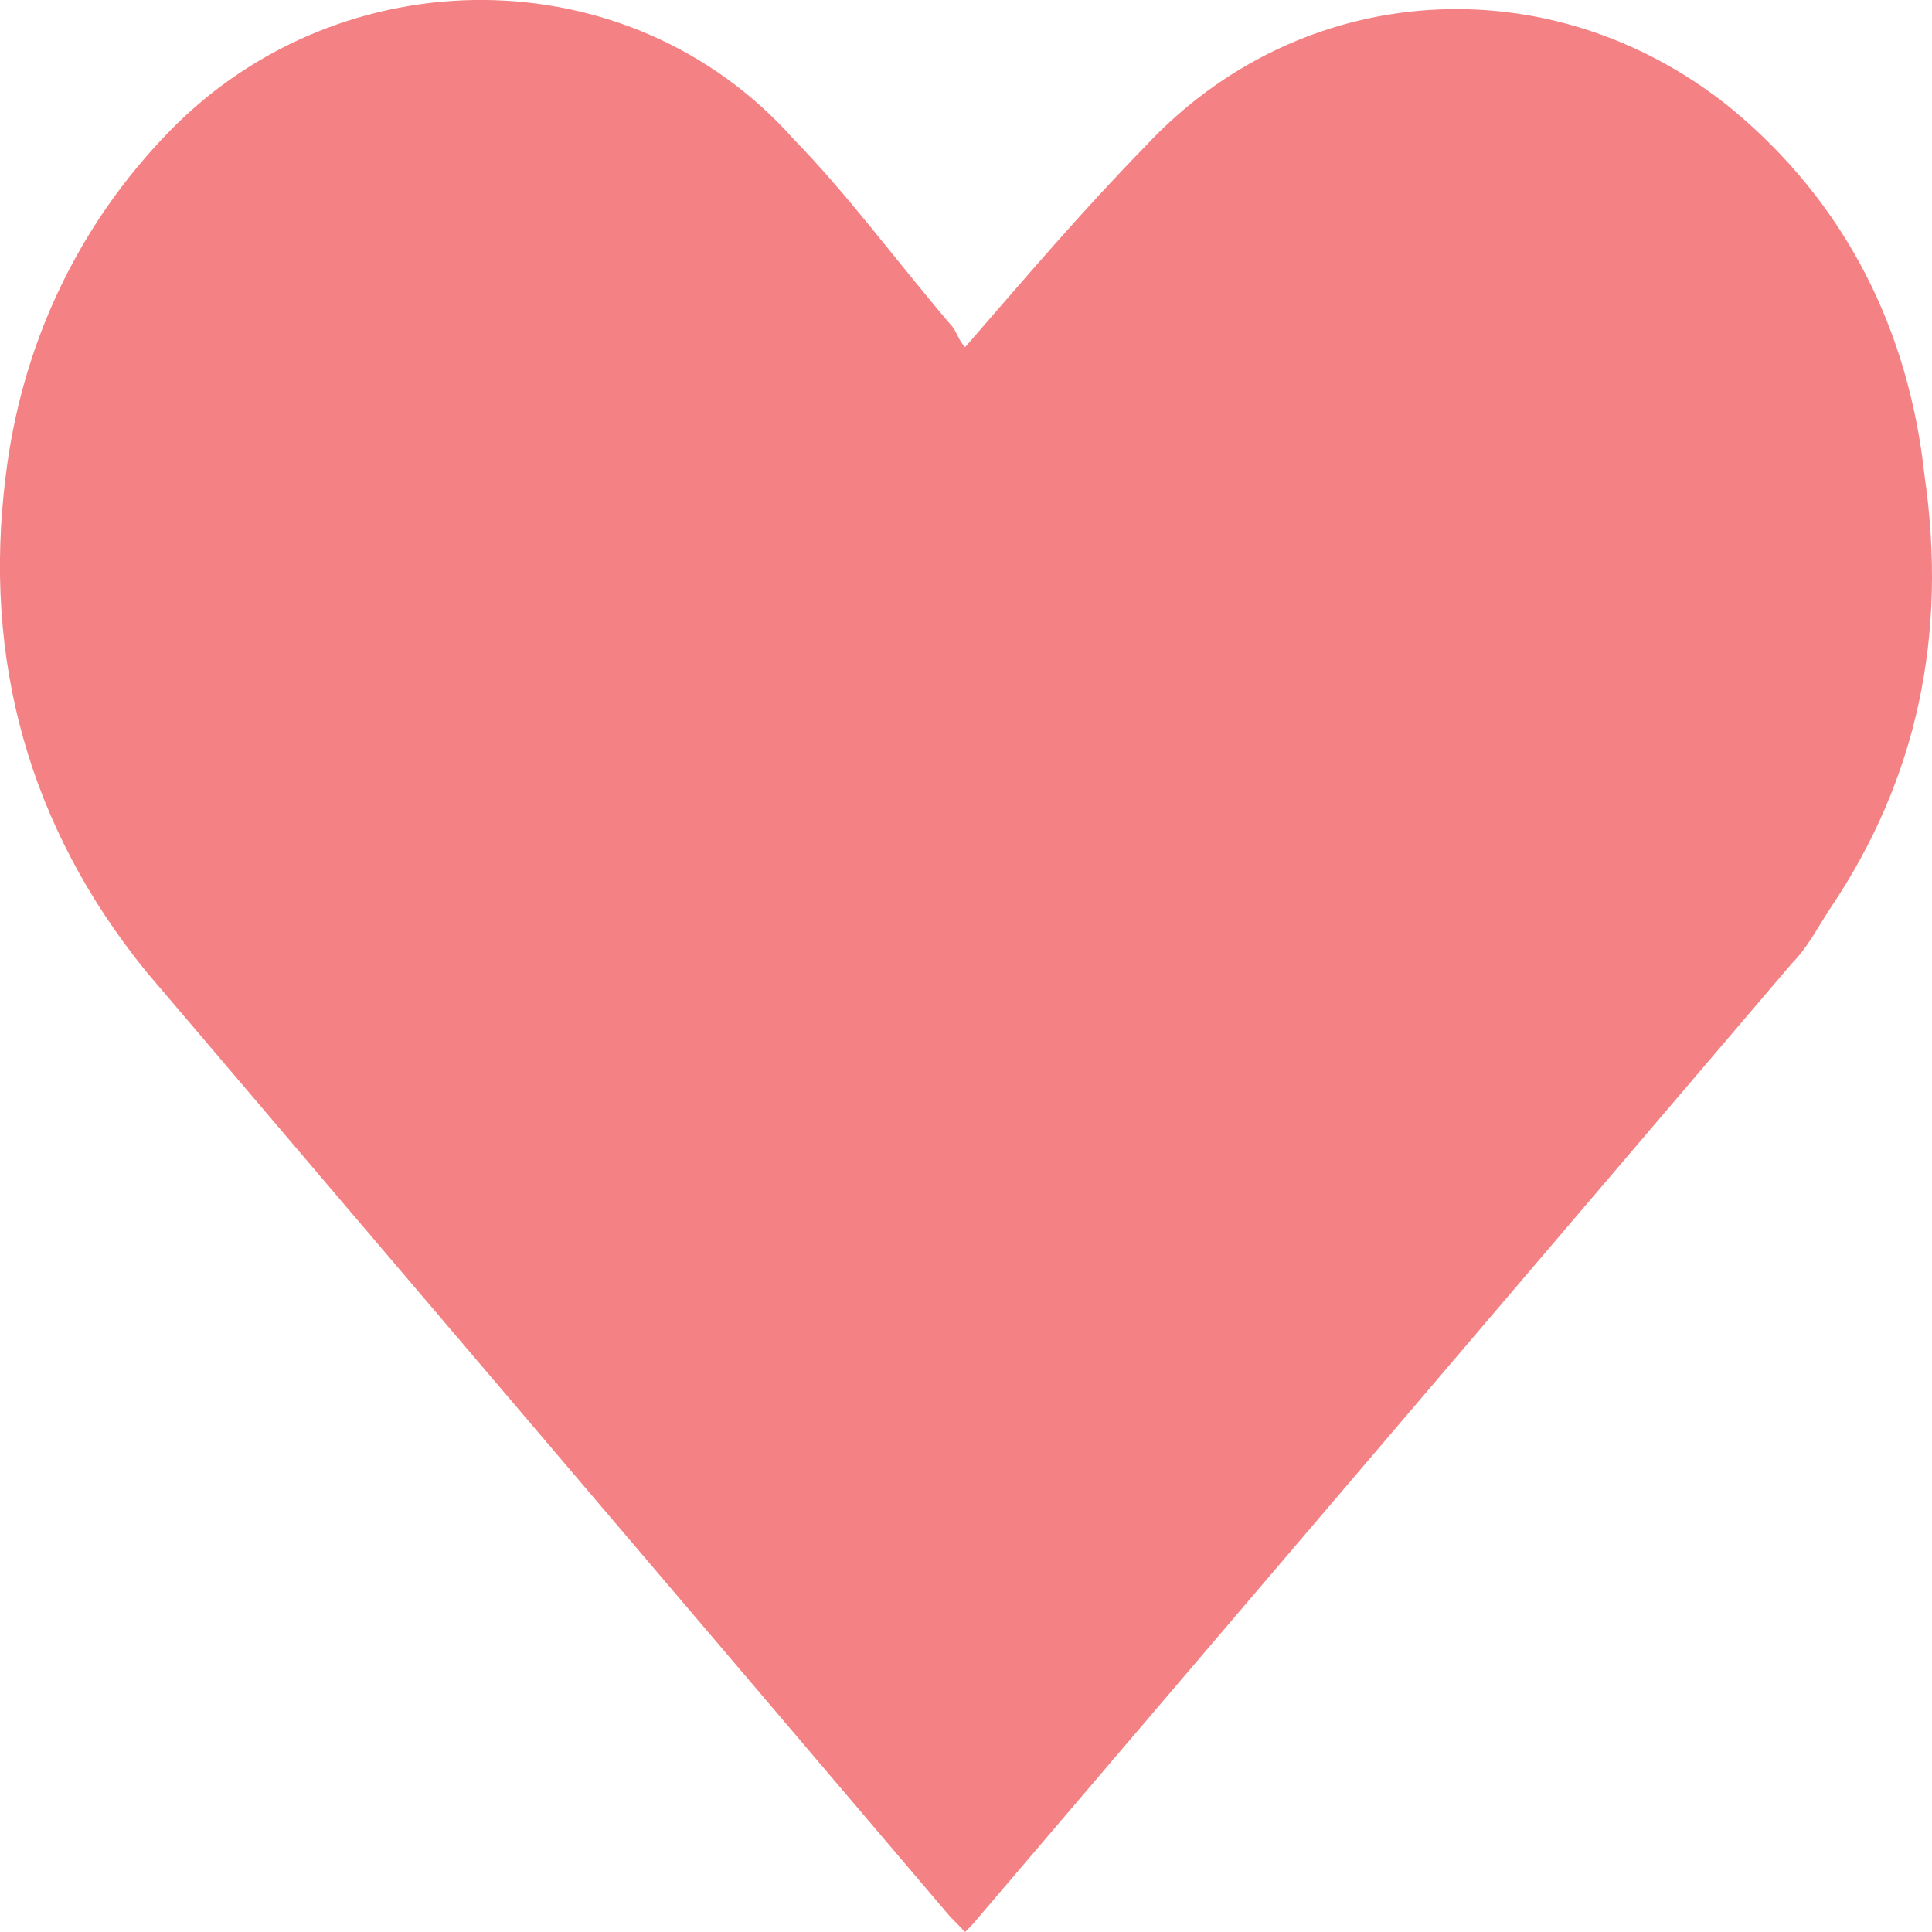
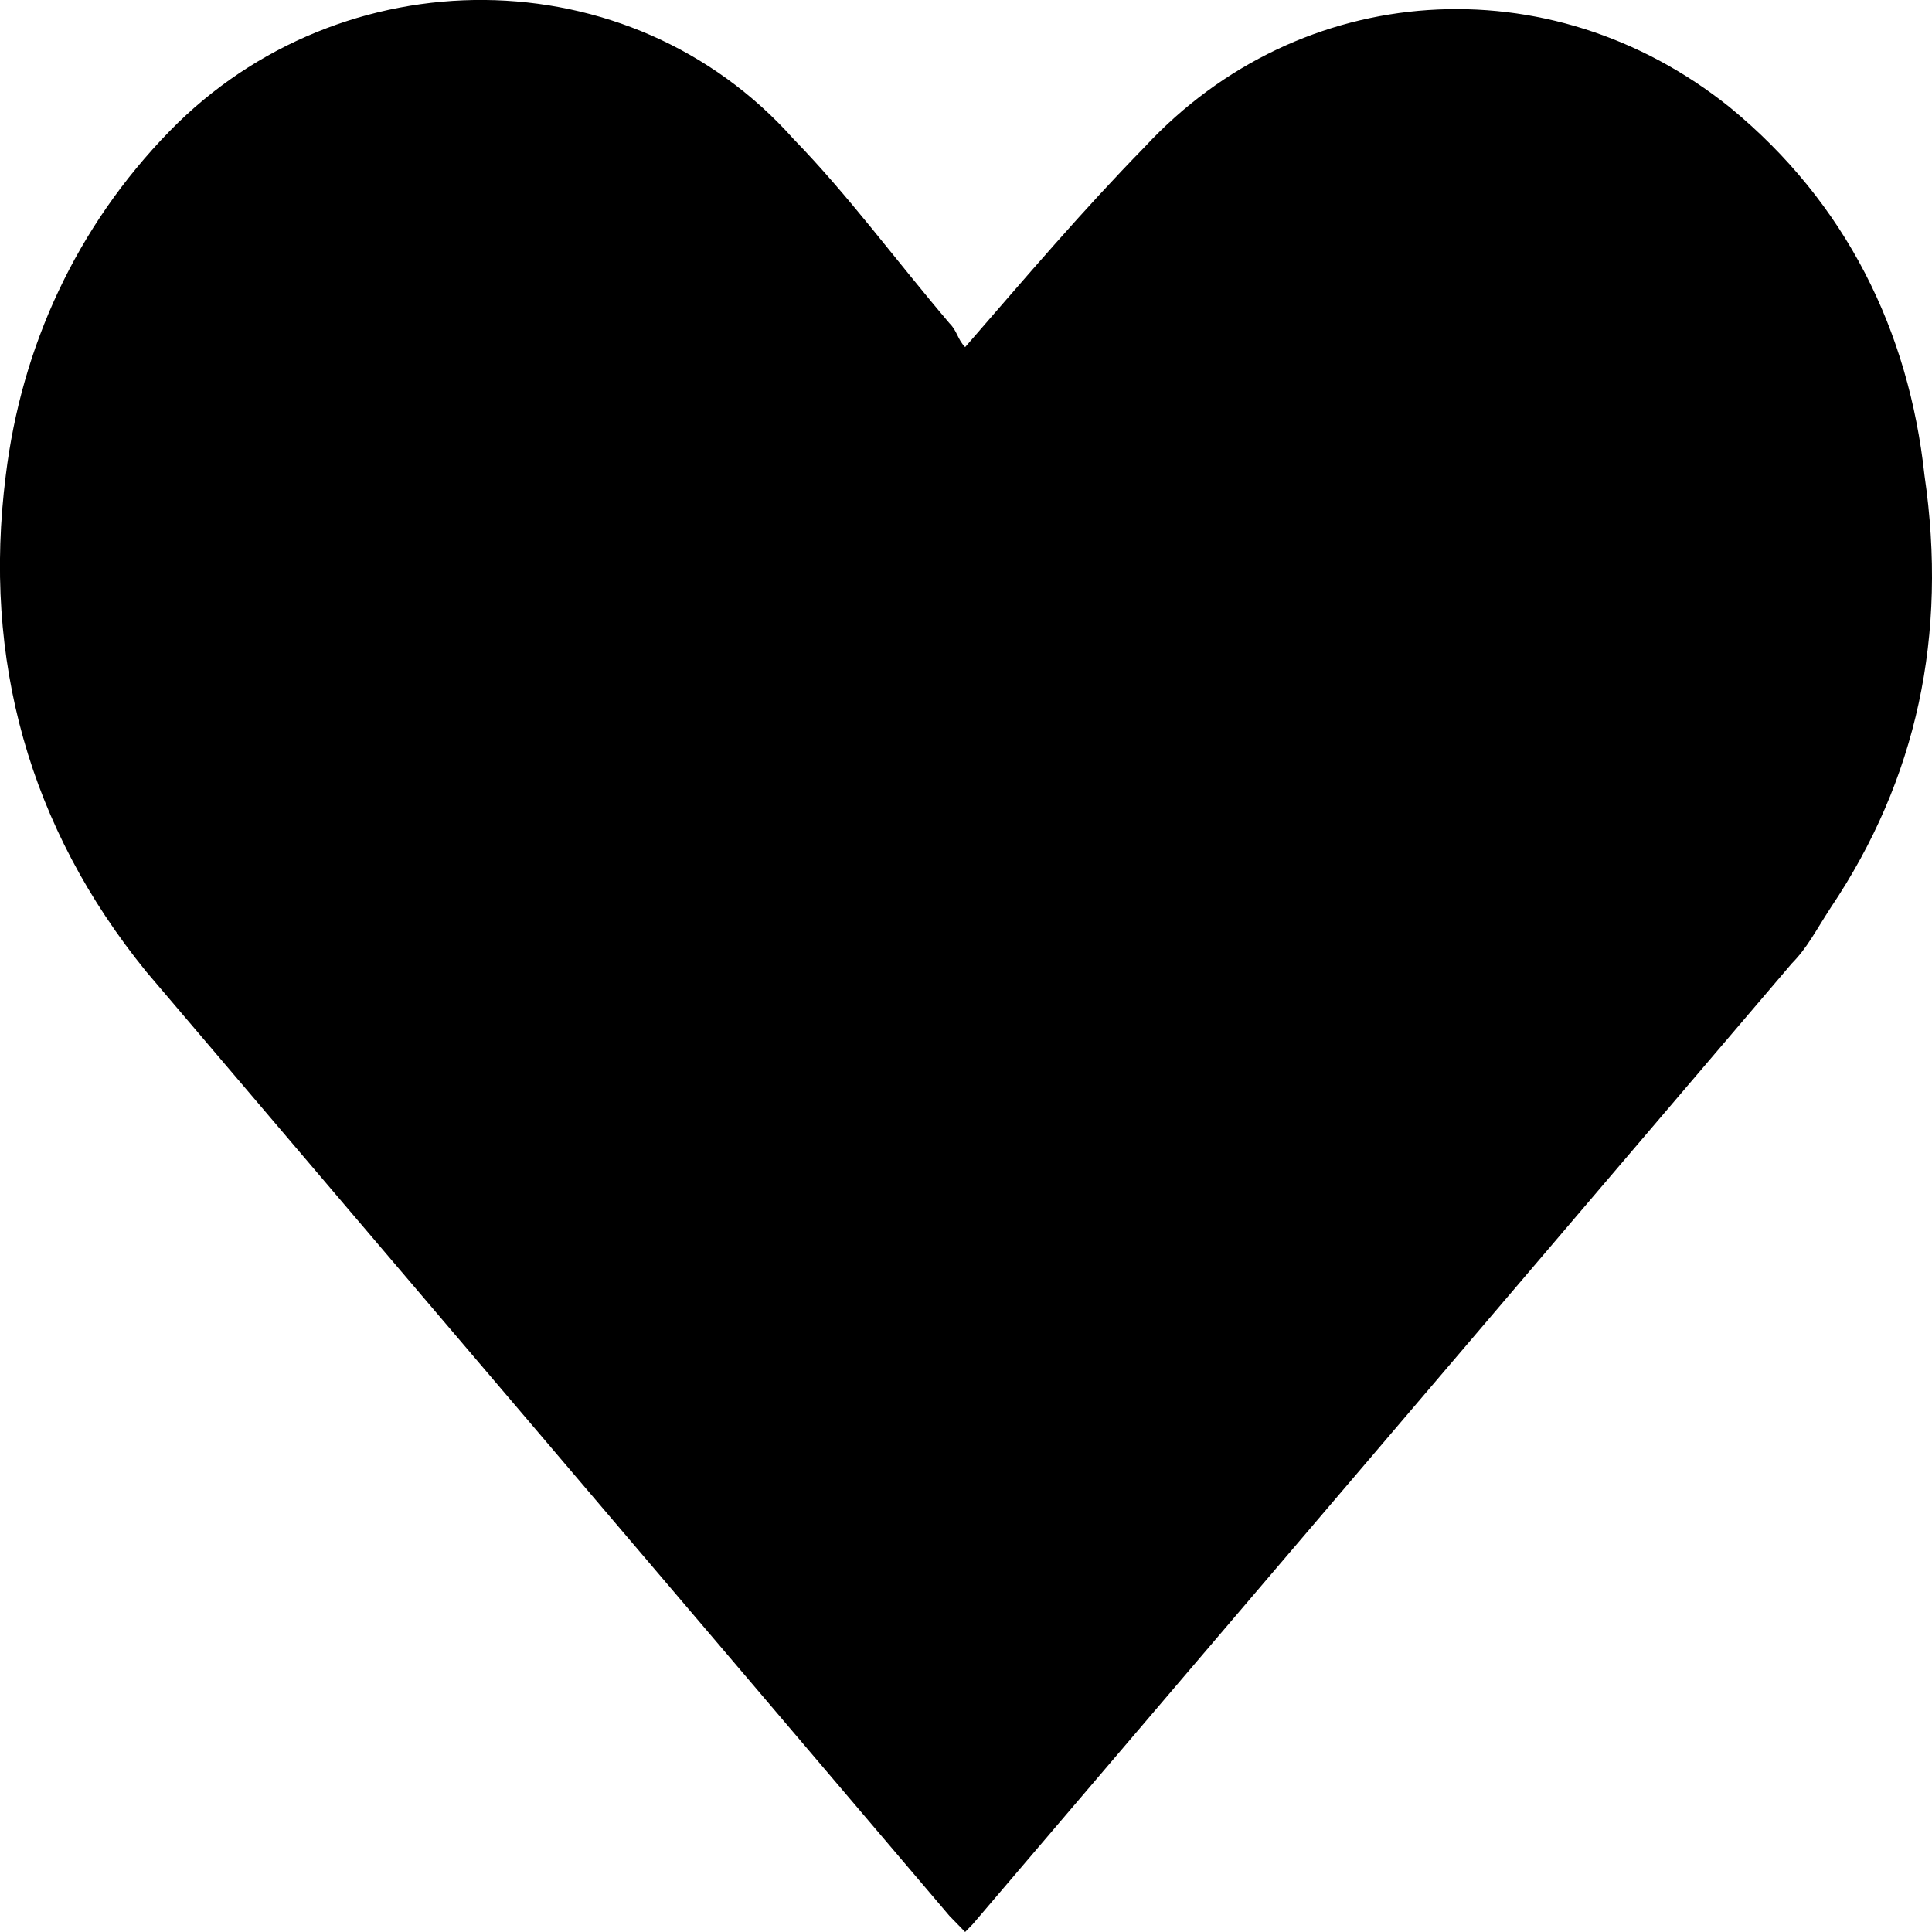
<svg xmlns="http://www.w3.org/2000/svg" width="9" height="9" viewBox="0 0 9 9" fill="none">
-   <path d="M4.496 1.617C4.787 1.282 5.041 0.983 5.332 0.685C6.058 -0.098 7.221 -0.172 8.057 0.499C8.602 0.946 8.892 1.543 8.965 2.214C9.074 2.96 8.929 3.631 8.529 4.227C8.456 4.339 8.42 4.414 8.347 4.488C7.076 5.98 5.804 7.471 4.532 8.963L4.496 9C4.46 8.963 4.46 8.963 4.423 8.925C3.188 7.471 1.917 5.98 0.681 4.526C0.136 3.855 -0.082 3.072 0.027 2.214C0.1 1.617 0.354 1.058 0.79 0.611C1.59 -0.21 2.934 -0.21 3.697 0.648C3.951 0.909 4.169 1.207 4.423 1.506C4.46 1.543 4.46 1.58 4.496 1.617Z" fill="#F48284" />
+   <path d="M4.496 1.617C4.787 1.282 5.041 0.983 5.332 0.685C6.058 -0.098 7.221 -0.172 8.057 0.499C8.602 0.946 8.892 1.543 8.965 2.214C9.074 2.96 8.929 3.631 8.529 4.227C8.456 4.339 8.42 4.414 8.347 4.488C7.076 5.98 5.804 7.471 4.532 8.963L4.496 9C4.46 8.963 4.46 8.963 4.423 8.925C3.188 7.471 1.917 5.98 0.681 4.526C0.136 3.855 -0.082 3.072 0.027 2.214C0.1 1.617 0.354 1.058 0.79 0.611C1.59 -0.21 2.934 -0.21 3.697 0.648C3.951 0.909 4.169 1.207 4.423 1.506C4.46 1.543 4.46 1.58 4.496 1.617Z" fill="currentColor" />
</svg>
